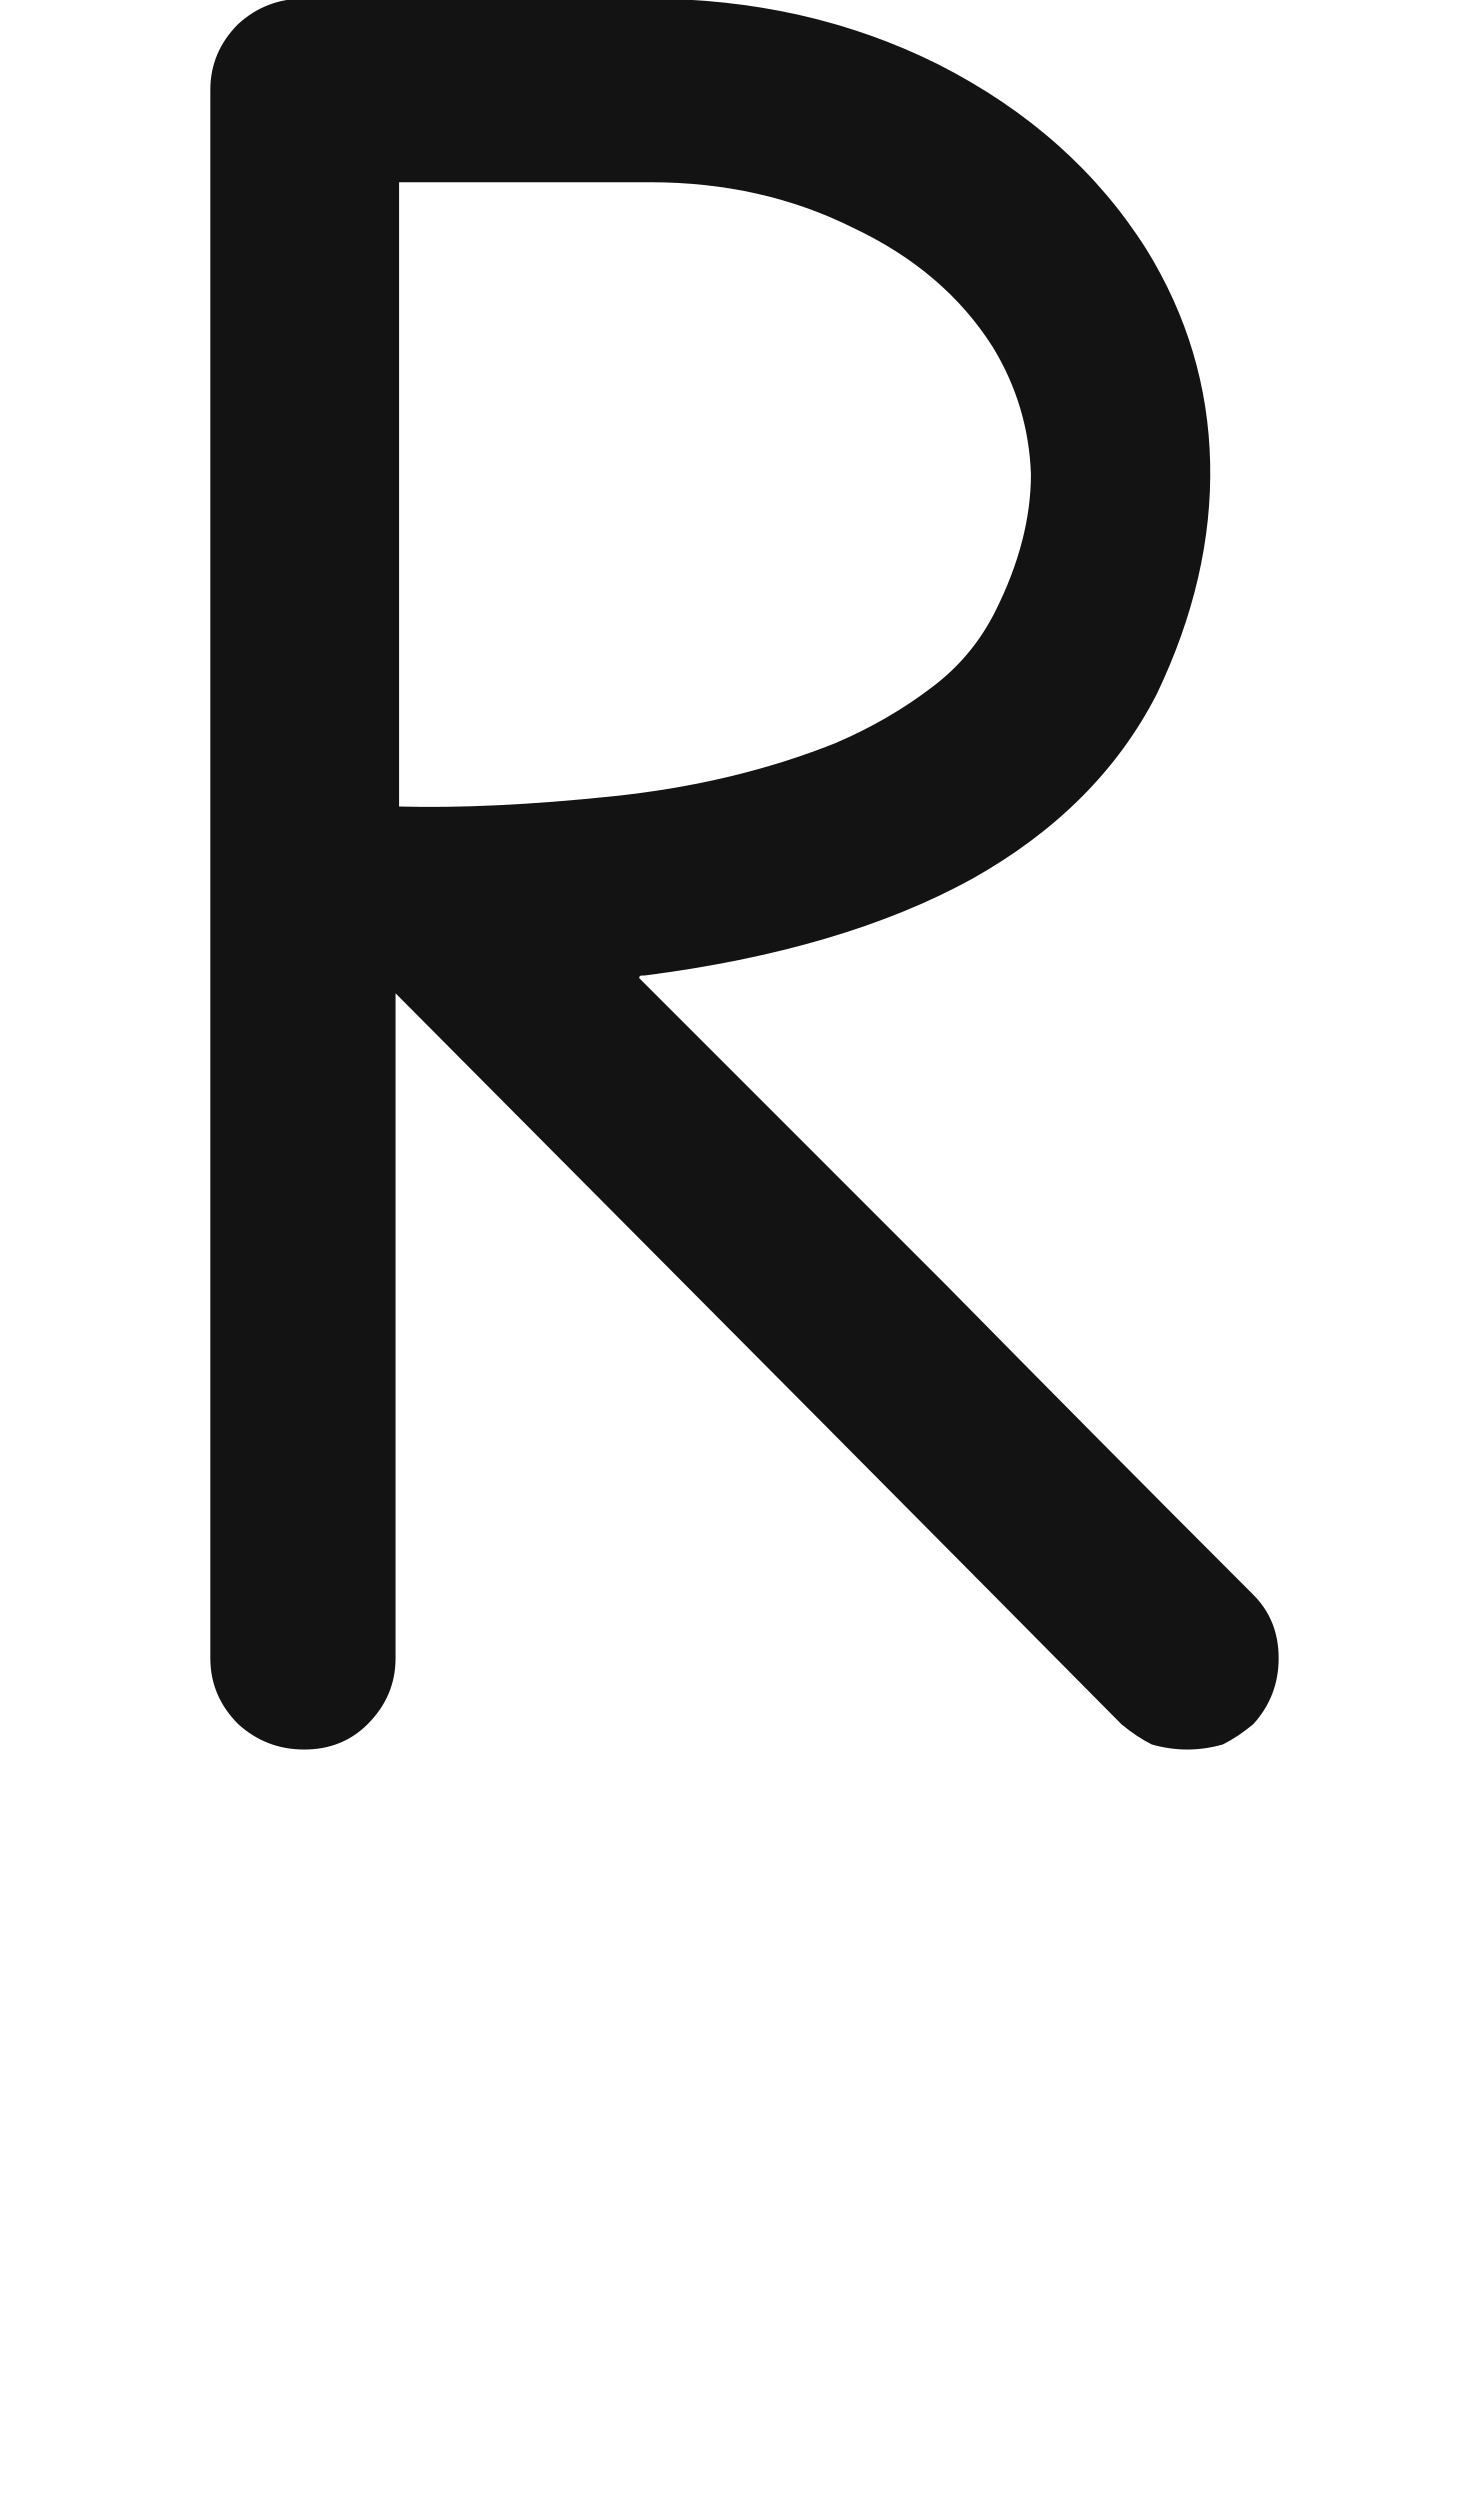
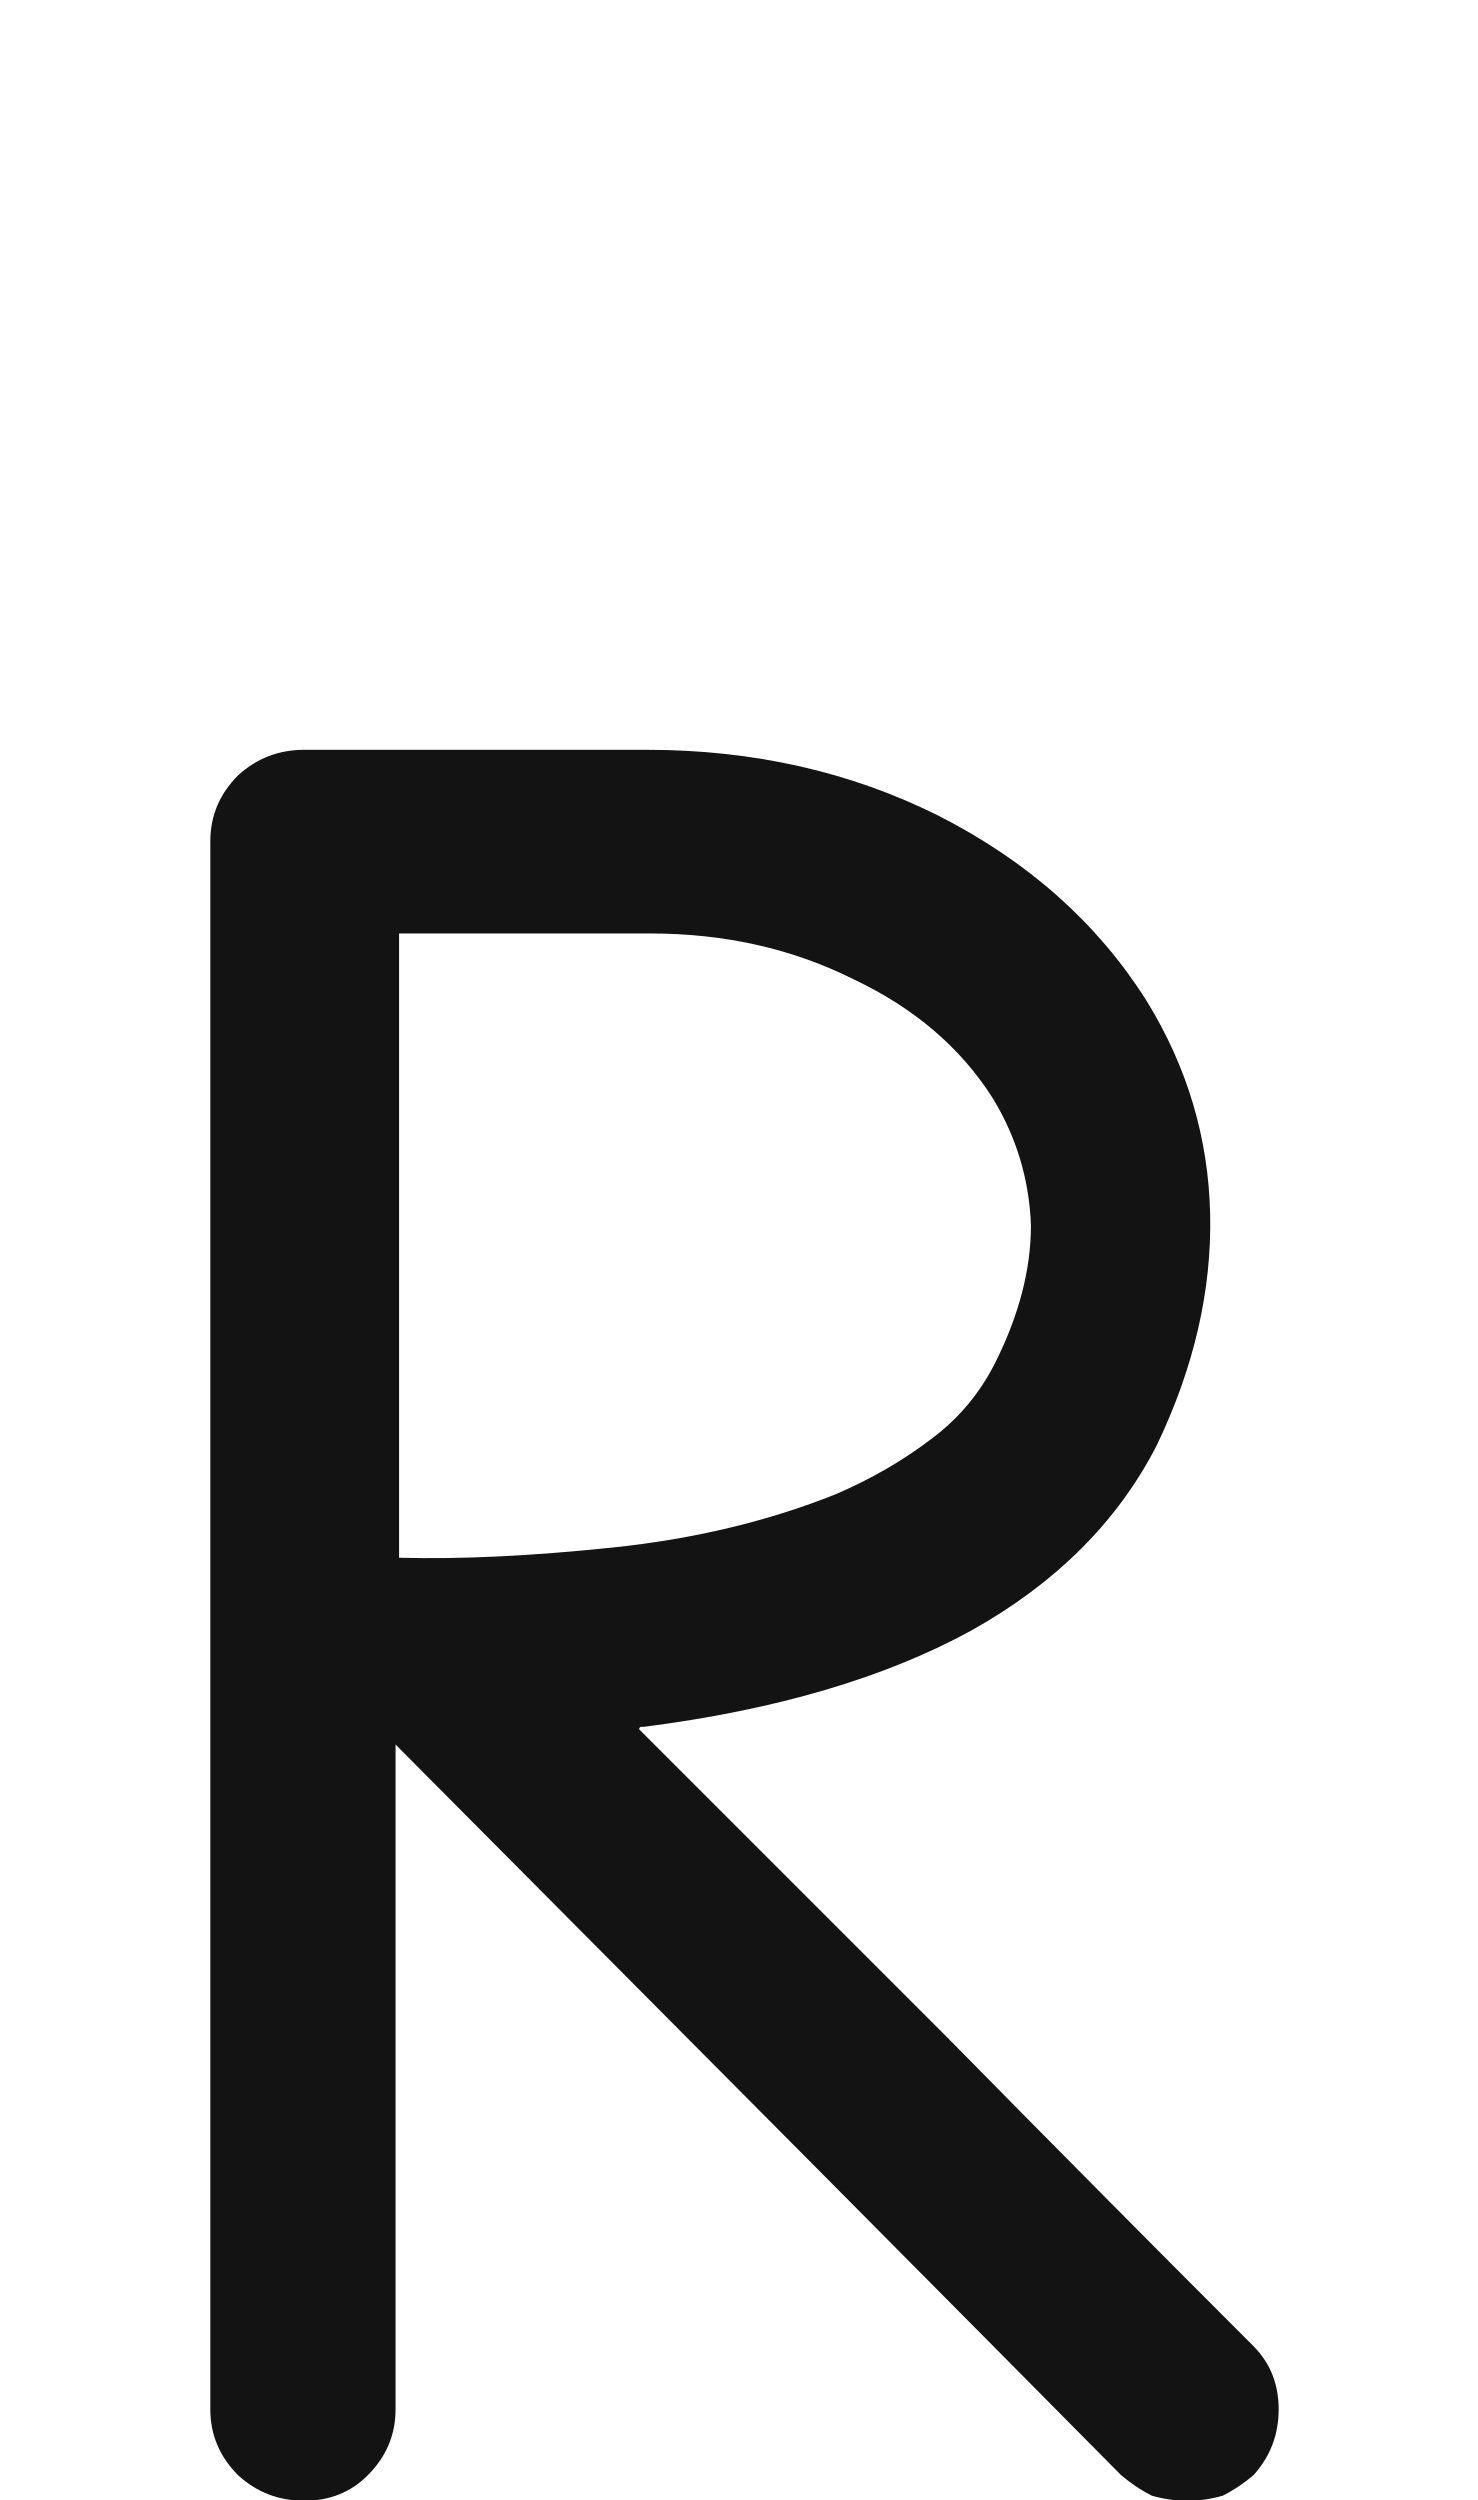
<svg xmlns="http://www.w3.org/2000/svg" width="120" height="203" viewBox="0 0 120 203">
-   <path fill="#131313" d="M3647.267,130.021 C3648.641,131.394 3649.327,133.111 3649.327,135.172 C3649.327,137.232 3648.641,139.018 3647.267,140.529 C3646.443,141.216 3645.618,141.766 3644.794,142.178 C3643.833,142.452 3642.871,142.59 3641.909,142.59 C3640.948,142.59 3639.986,142.452 3639.025,142.178 C3638.2,141.766 3637.376,141.216 3636.552,140.529 C3623.502,127.342 3603.858,107.561 3577.62,81.186 C3577.62,93.274 3577.62,111.27 3577.62,135.172 C3577.62,137.232 3576.865,139.018 3575.354,140.529 C3573.98,141.903 3572.263,142.59 3570.202,142.59 C3568.142,142.59 3566.356,141.903 3564.845,140.529 C3563.334,139.018 3562.578,137.232 3562.578,135.172 C3562.578,106.874 3562.578,64.426 3562.578,7.83 C3562.578,5.77 3563.334,3.984 3564.845,2.473 C3566.356,1.099 3568.142,0.412 3570.202,0.412 C3576.384,0.412 3585.656,0.412 3598.02,0.412 C3606.674,0.412 3614.573,2.198 3621.716,5.77 C3628.997,9.479 3634.629,14.493 3638.613,20.812 C3641.909,26.169 3643.627,31.938 3643.764,38.12 C3643.901,44.302 3642.459,50.552 3639.437,56.871 C3636.277,63.053 3631.263,68.067 3624.395,71.913 C3617.389,75.759 3608.529,78.369 3597.814,79.743 C3597.814,79.743 3597.745,79.743 3597.608,79.743 C3597.47,79.743 3597.402,79.812 3597.402,79.949 C3605.644,88.191 3613.955,96.502 3622.334,104.882 C3630.576,113.261 3638.887,121.641 3647.267,130.021 Z M3626.121,28.72 C3623.511,24.599 3619.734,21.37 3614.788,19.035 C3609.843,16.562 3604.348,15.326 3598.304,15.326 C3593.771,15.326 3586.971,15.326 3577.905,15.326 C3577.905,26.59 3577.905,43.487 3577.905,66.016 C3582.85,66.153 3588.619,65.878 3595.213,65.191 C3601.807,64.505 3607.851,63.062 3613.346,60.864 C3616.231,59.628 3618.841,58.117 3621.176,56.331 C3623.374,54.683 3625.091,52.622 3626.327,50.149 C3628.251,46.303 3629.212,42.594 3629.212,39.022 C3629.075,35.313 3628.045,31.879 3626.121,28.72 Z" transform="translate(-3545.5 -.528)" />
+   <path fill="#131313" d="M3647.267,190.492 C3648.641,191.866 3649.327,193.583 3649.327,195.644 C3649.327,197.704 3648.641,199.49 3647.267,201.001 C3646.443,201.688 3645.618,202.237 3644.794,202.649 C3643.833,202.924 3642.871,203.062 3641.909,203.062 C3640.948,203.062 3639.986,202.924 3639.025,202.649 C3638.2,202.237 3637.376,201.688 3636.552,201.001 C3623.502,187.813 3603.858,168.032 3577.62,141.657 C3577.62,153.746 3577.62,171.741 3577.62,195.644 C3577.62,197.704 3576.865,199.49 3575.354,201.001 C3573.98,202.375 3572.263,203.062 3570.202,203.062 C3568.142,203.062 3566.356,202.375 3564.845,201.001 C3563.334,199.49 3562.578,197.704 3562.578,195.644 C3562.578,167.345 3562.578,124.898 3562.578,68.302 C3562.578,66.241 3563.334,64.455 3564.845,62.944 C3566.356,61.571 3568.142,60.884 3570.202,60.884 C3576.384,60.884 3585.656,60.884 3598.02,60.884 C3606.674,60.884 3614.573,62.67 3621.716,66.241 C3628.997,69.95 3634.629,74.964 3638.613,81.283 C3641.909,86.641 3643.627,92.41 3643.764,98.592 C3643.901,104.773 3642.459,111.024 3639.437,117.343 C3636.277,123.524 3631.263,128.538 3624.395,132.385 C3617.389,136.231 3608.529,138.841 3597.814,140.215 C3597.814,140.215 3597.745,140.215 3597.608,140.215 C3597.47,140.215 3597.402,140.284 3597.402,140.421 C3605.644,148.663 3613.955,156.974 3622.334,165.354 C3630.576,173.733 3638.887,182.113 3647.267,190.492 Z M3626.121,89.191 C3623.511,85.07 3619.734,81.842 3614.788,79.507 C3609.843,77.034 3604.348,75.798 3598.304,75.798 C3593.771,75.798 3586.971,75.798 3577.905,75.798 C3577.905,87.062 3577.905,103.959 3577.905,126.487 C3582.85,126.625 3588.619,126.35 3595.213,125.663 C3601.807,124.976 3607.851,123.534 3613.346,121.336 C3616.231,120.1 3618.841,118.589 3621.176,116.803 C3623.374,115.154 3625.091,113.094 3626.327,110.621 C3628.251,106.775 3629.212,103.066 3629.212,99.494 C3629.075,95.785 3628.045,92.351 3626.121,89.191 Z" transform="translate(-3545.5)" />
</svg>
